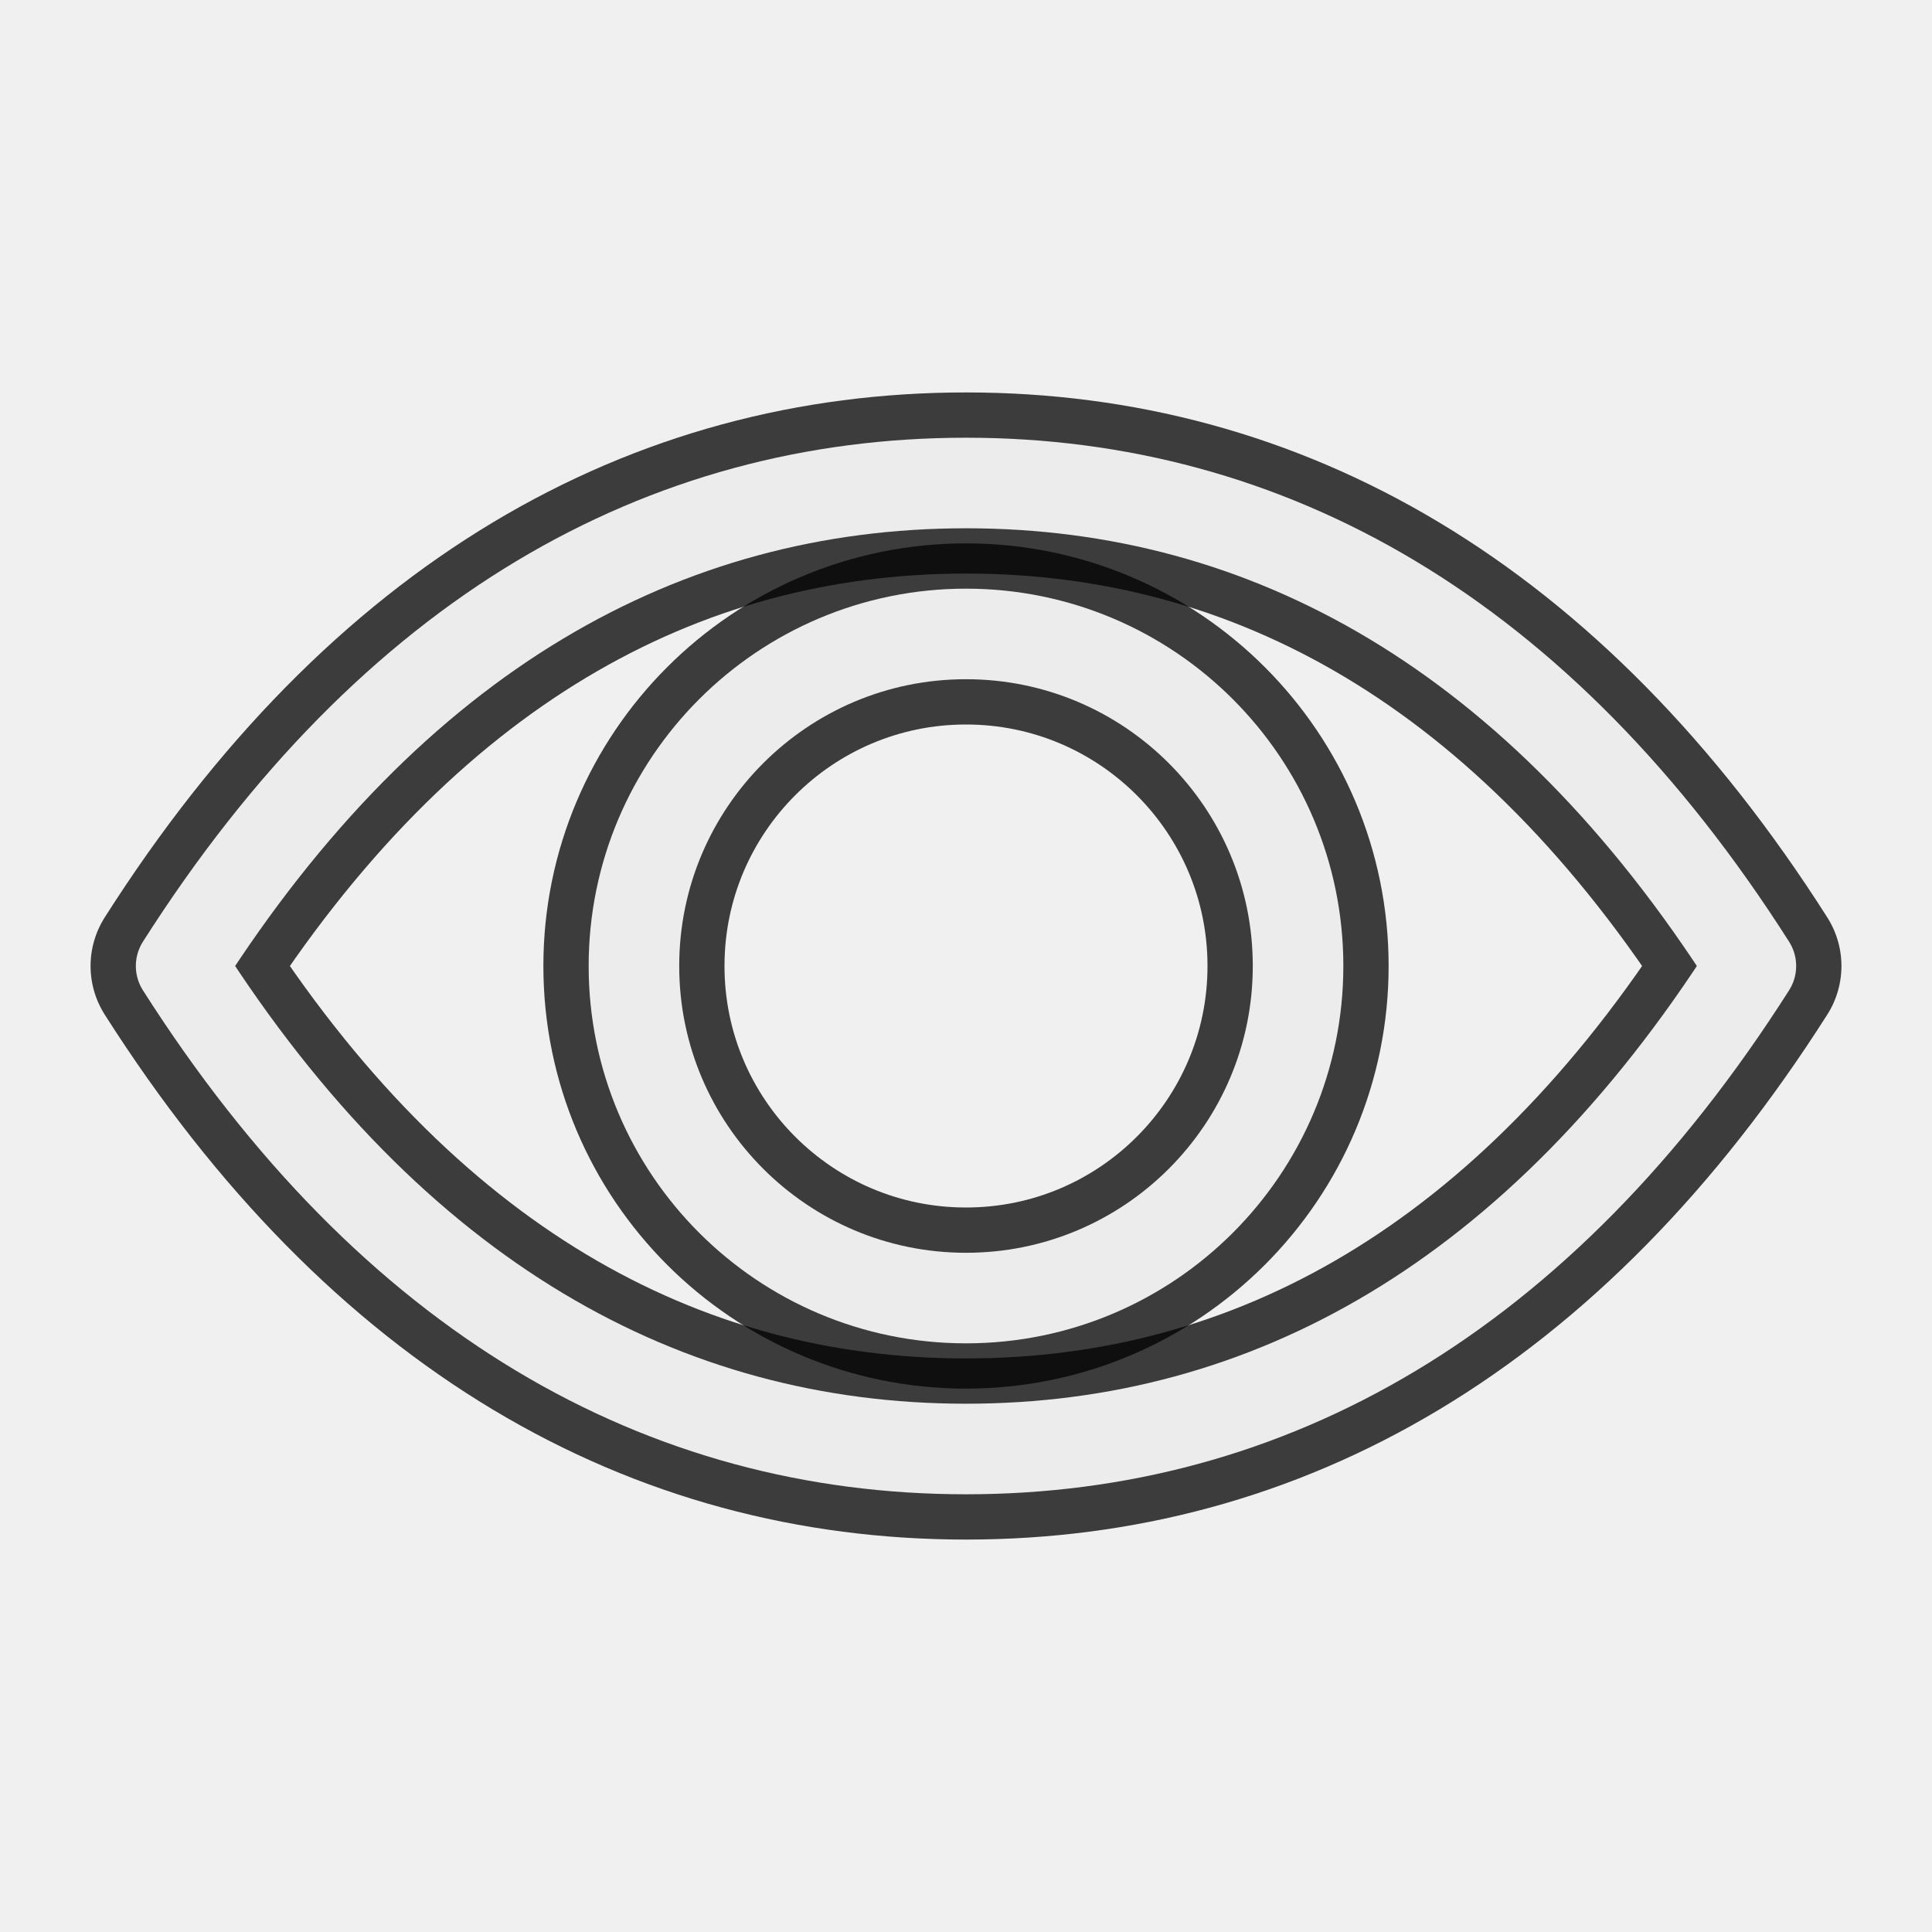
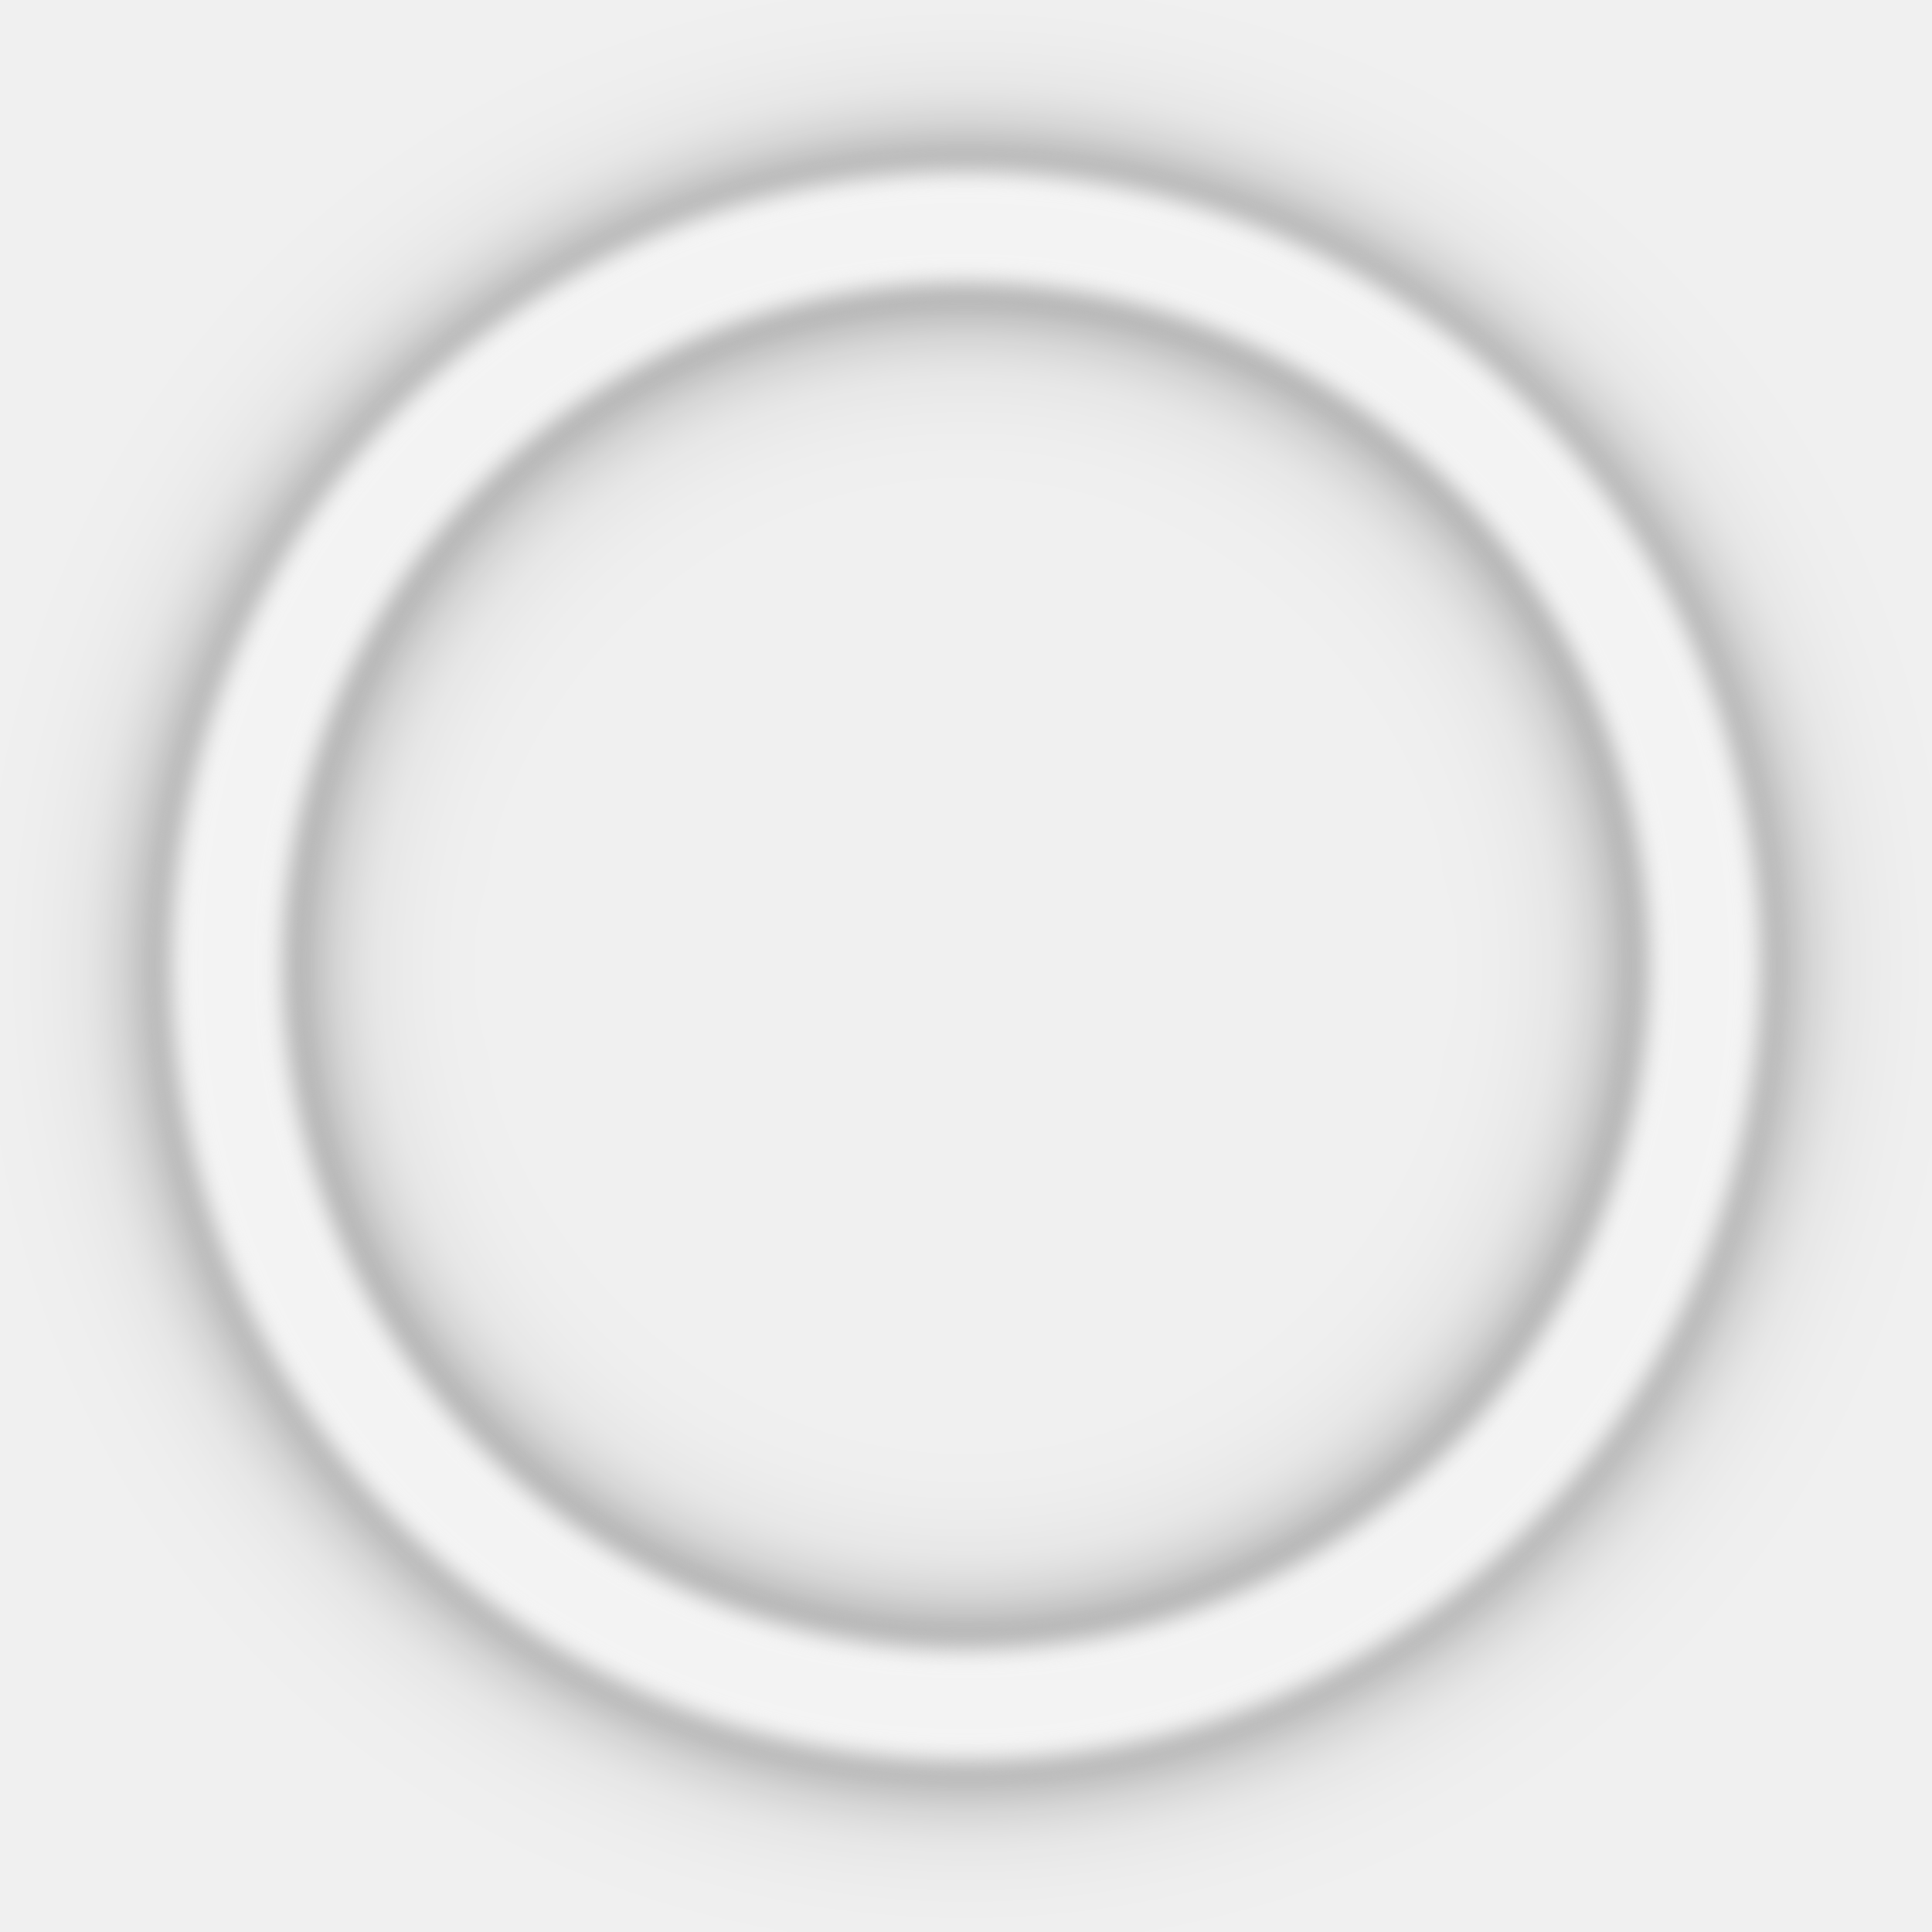
- <svg xmlns="http://www.w3.org/2000/svg" width="32" height="32" viewBox="0 0 32 32" fill="none">
-   <path d="M3 16C6.5 10.5 11 8 16 8C21 8 25.5 10.5 29 16C25.5 21.5 21 24 16 24C11 24 6.5 21.5 3 16Z" stroke="#000" stroke-opacity="0.75" stroke-width="3" stroke-linejoin="round" />
-   <circle cx="16" cy="16" r="5.5" stroke="#000" stroke-opacity="0.75" stroke-width="3" />
-   <path d="M3 16C6.5 10.5 11 8 16 8C21 8 25.5 10.5 29 16C25.5 21.5 21 24 16 24C11 24 6.5 21.5 3 16Z" stroke="#fff" stroke-opacity="0.9" stroke-width="1.5" stroke-linejoin="round" />
-   <circle cx="16" cy="16" r="5.5" stroke="#fff" stroke-opacity="0.9" stroke-width="1.5" />
+ <svg xmlns="http://www.w3.org/2000/svg" width="34" height="34" viewBox="0 0 34 34" fill="none">
+   <g filter="url(#filter0_ddf_4549_66676)">
+     <path d="M31 17C31 24.732 24.732 31 17 31C9.268 31 3 24.732 3 17C3 9.268 9.268 3 17 3C24.732 3 31 9.268 31 17ZM5 17C5 23.627 10.373 29 17 29C23.627 29 29 23.627 29 17C29 10.373 23.627 5 17 5C10.373 5 5 10.373 5 17Z" fill="white" fill-opacity="0.9" />
+   </g>
+   <defs>
+     <filter id="filter0_ddf_4549_66676" x="0" y="0" width="34" height="34" filterUnits="userSpaceOnUse" color-interpolation-filters="sRGB">
+       <feFlood flood-opacity="0" result="BackgroundImageFix" />
+       <feColorMatrix in="SourceAlpha" type="matrix" values="0 0 0 0 0 0 0 0 0 0 0 0 0 0 0 0 0 0 127 0" result="hardAlpha" />
+       <feOffset />
+       <feGaussianBlur stdDeviation="0.75" />
+       <feColorMatrix type="matrix" values="0 0 0 0 0 0 0 0 0 0 0 0 0 0 0 0 0 0 0.45 0" />
+       <feBlend mode="multiply" in2="BackgroundImageFix" result="effect1_dropShadow_4549_66676" />
+       <feColorMatrix in="SourceAlpha" type="matrix" values="0 0 0 0 0 0 0 0 0 0 0 0 0 0 0 0 0 0 127 0" result="hardAlpha" />
+       <feOffset />
+       <feGaussianBlur stdDeviation="1.5" />
+       <feColorMatrix type="matrix" values="0 0 0 0 0 0 0 0 0 0 0 0 0 0 0 0 0 0 0.25 0" />
+       <feBlend mode="multiply" in2="effect1_dropShadow_4549_66676" result="effect2_dropShadow_4549_66676" />
+       <feBlend mode="normal" in="SourceGraphic" in2="effect2_dropShadow_4549_66676" result="shape" />
+       <feGaussianBlur stdDeviation="0.2" result="effect3_foregroundBlur_4549_66676" />
+     </filter>
+   </defs>
</svg>
